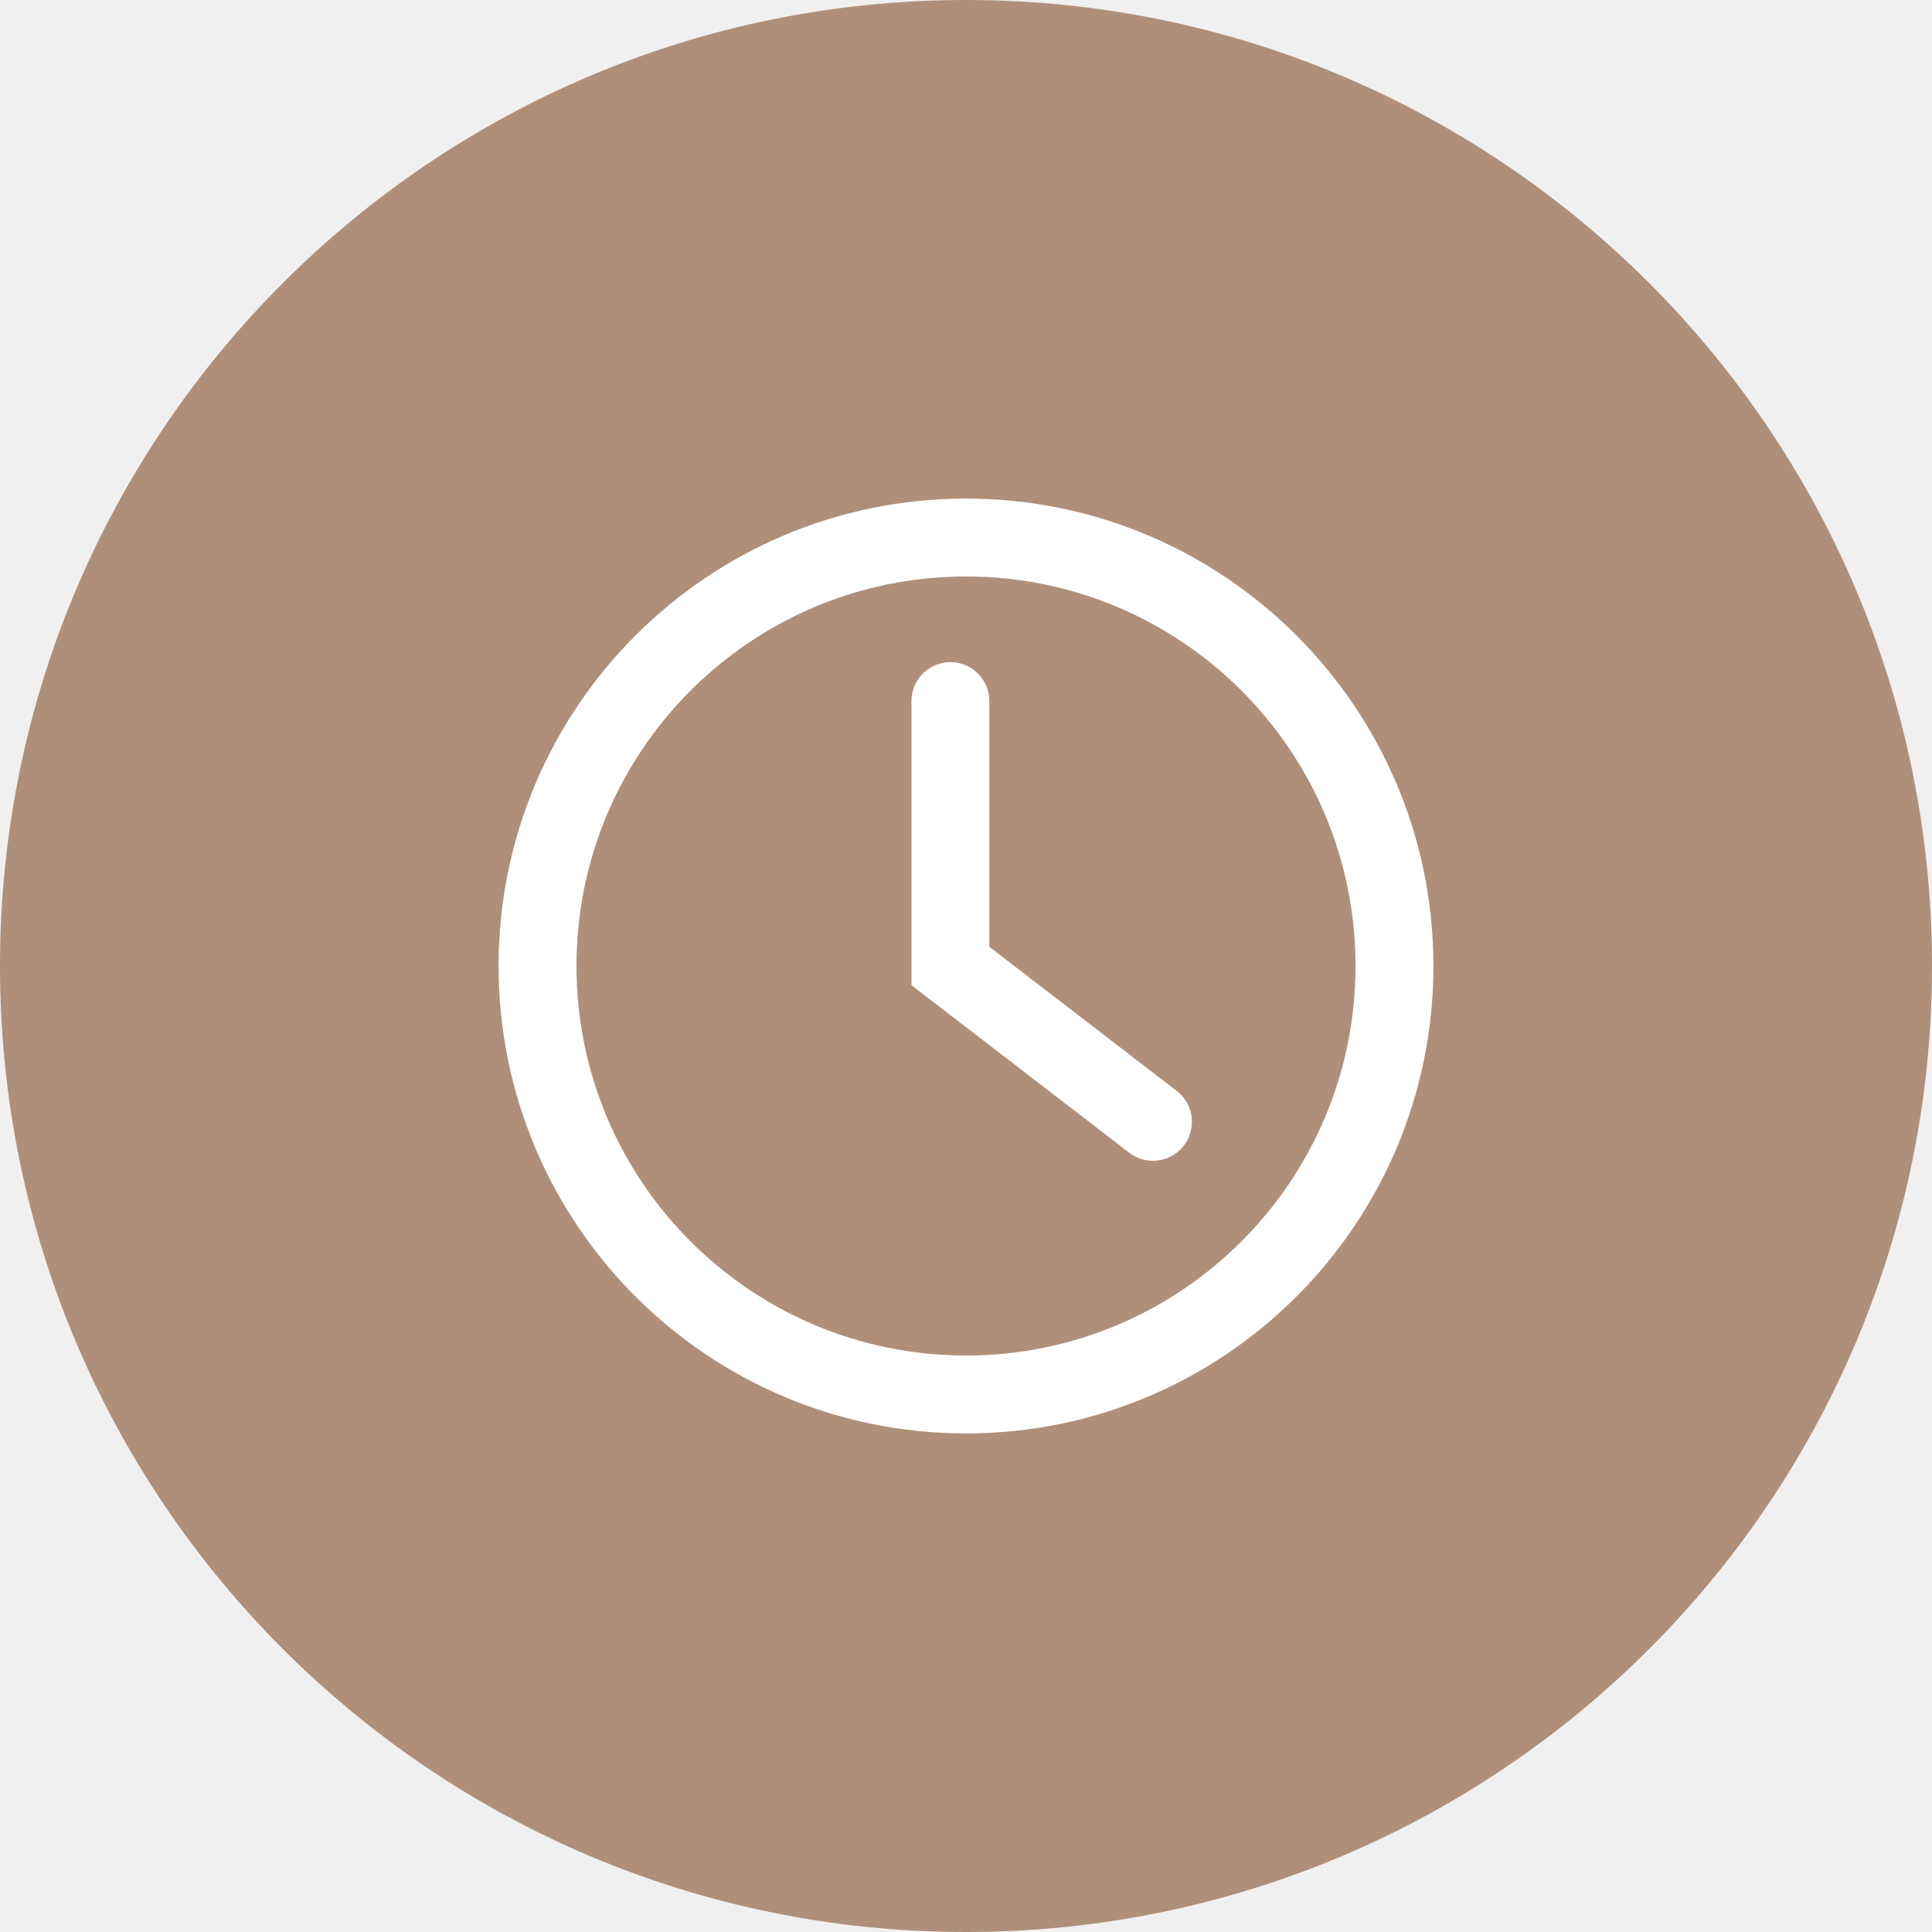
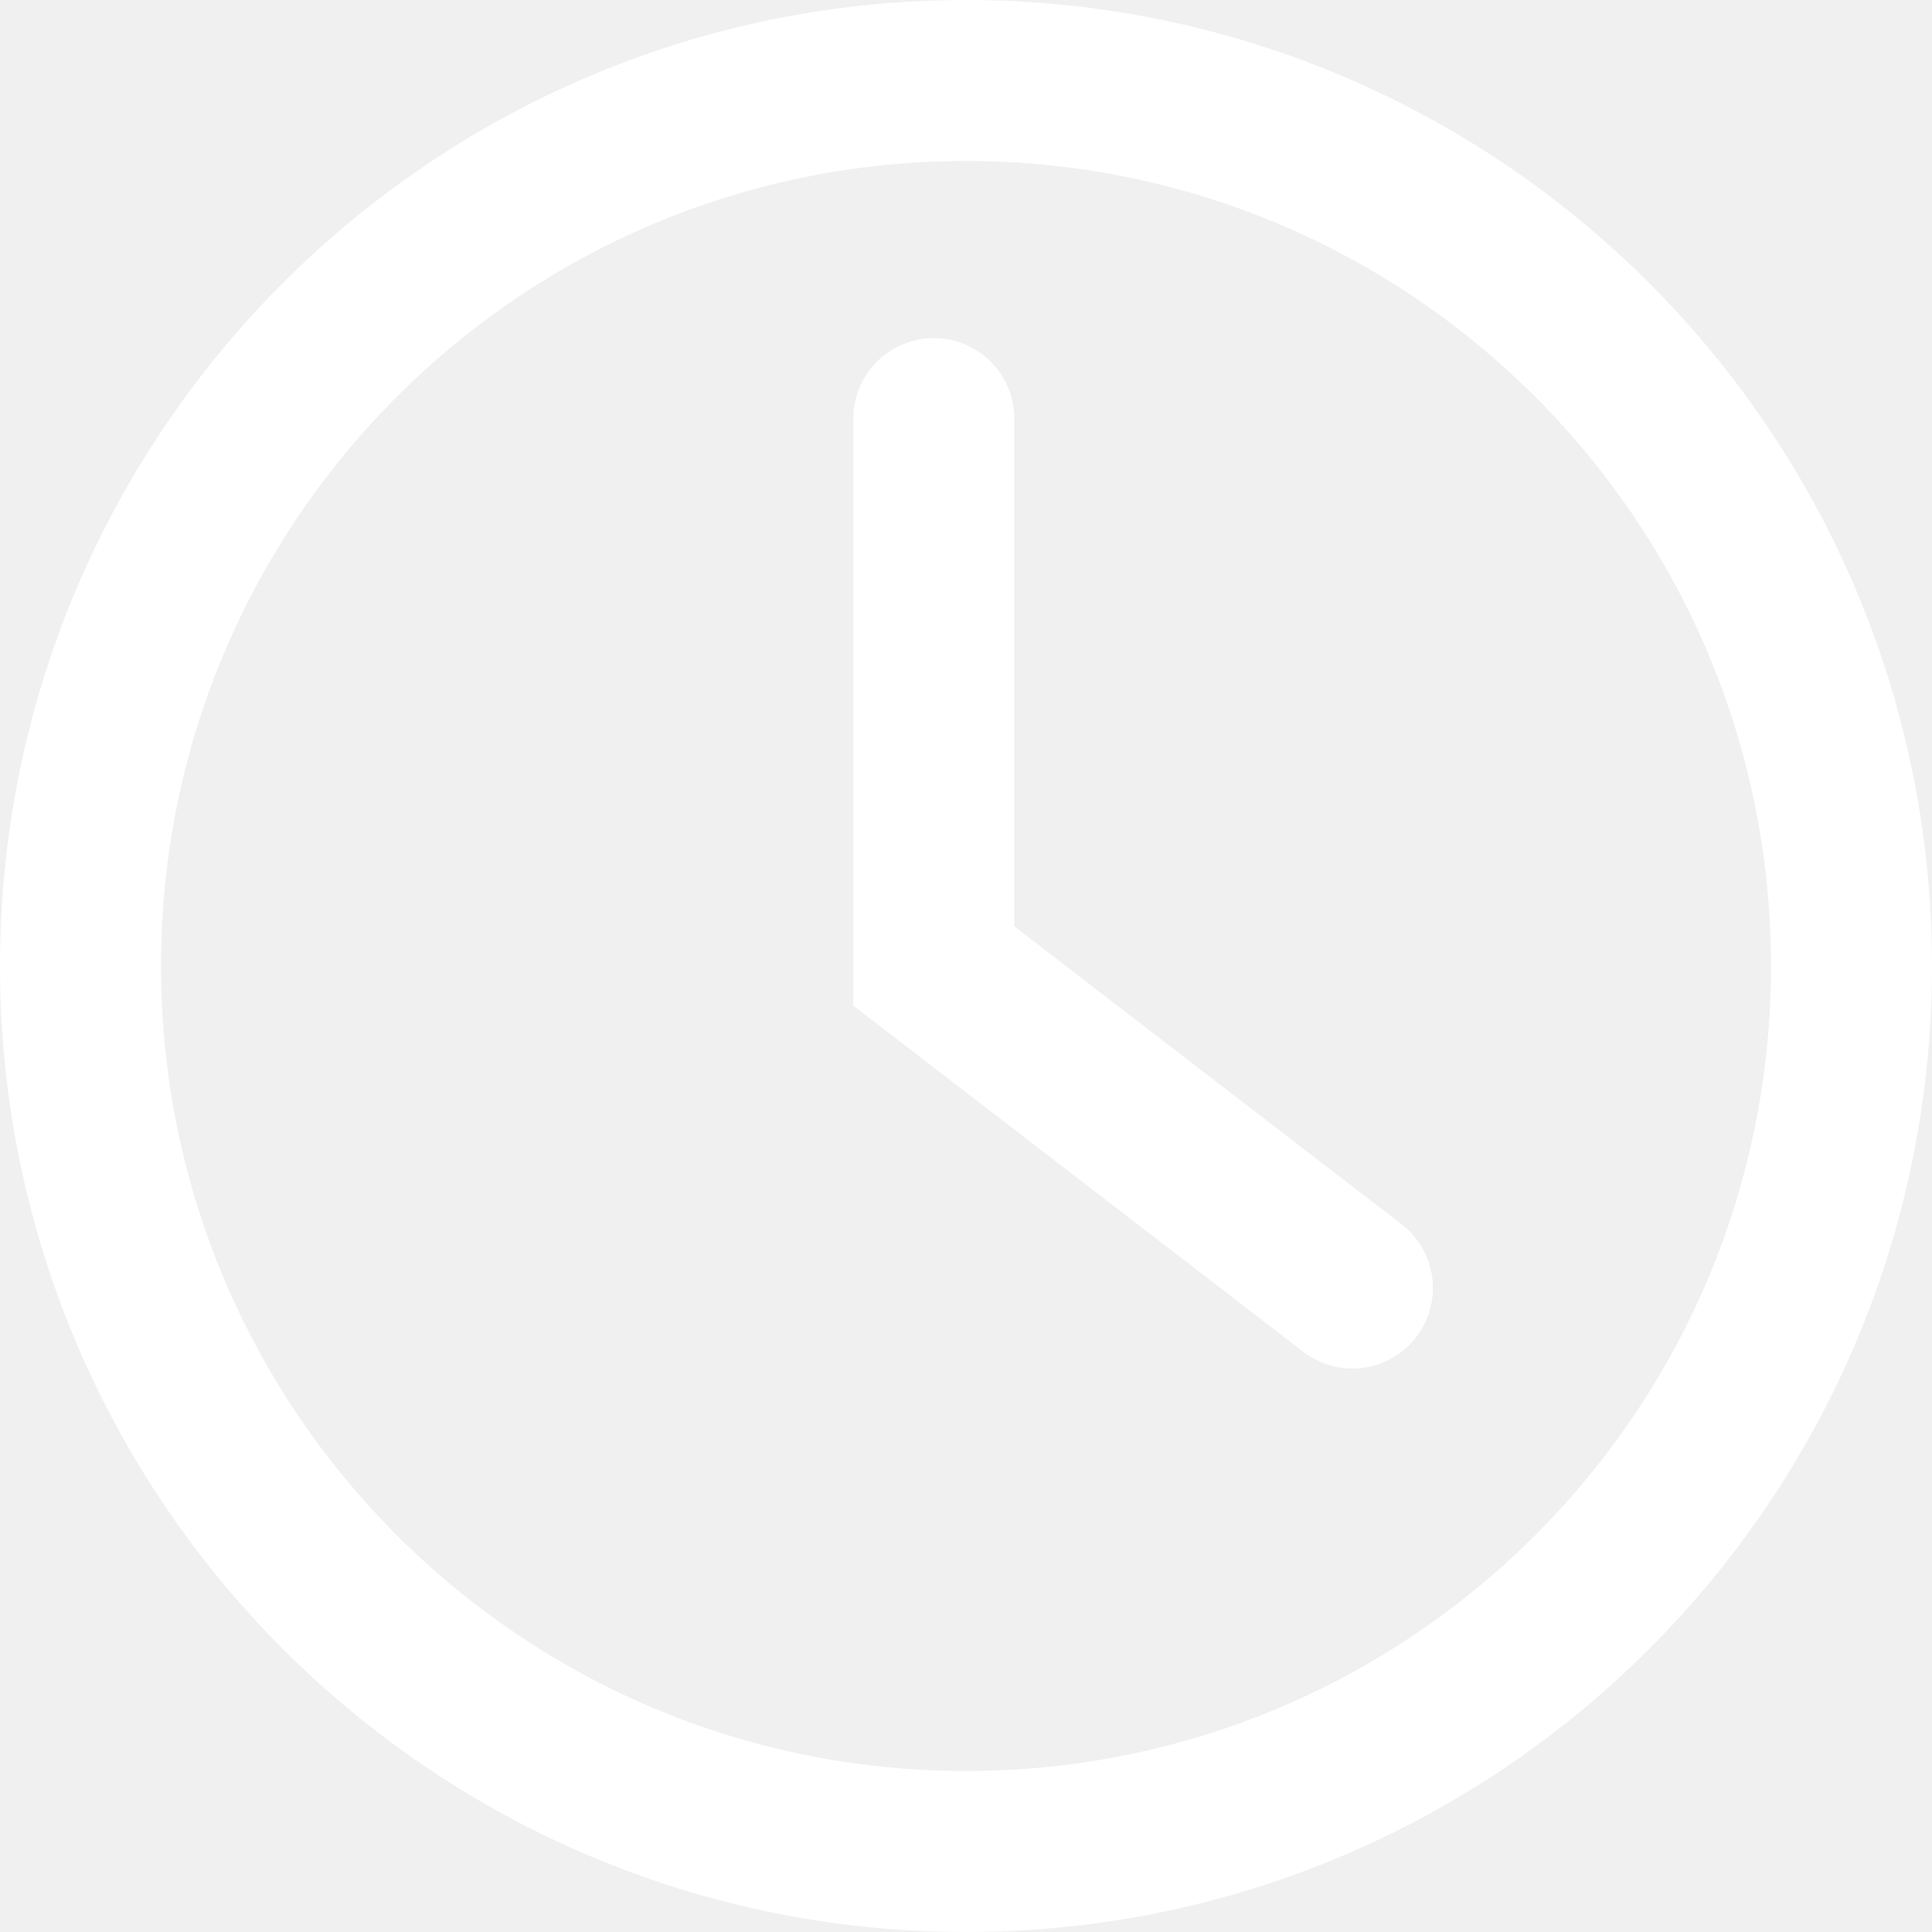
- <svg xmlns="http://www.w3.org/2000/svg" width="62" height="62" viewBox="0 0 62 62" fill="none">
-   <rect width="62" height="62" rx="31" fill="#B08F7A" />
-   <circle cx="15" cy="15" r="13.75" transform="matrix(1 0 0 -1 16 46)" stroke="white" stroke-width="2.5" />
-   <path d="M30.5 22.5V31L37 36" stroke="white" stroke-width="2.5" stroke-linecap="round" />
+ <svg xmlns="http://www.w3.org/2000/svg" width="30" height="30" viewBox="0 0 30 30" fill="none">
+   <circle cx="15" cy="15" r="13.75" transform="matrix(1 0 0 -1 0 30)" stroke="white" stroke-width="2.5" />
+   <path d="M14.5 6.5V15L21 20" stroke="white" stroke-width="2.5" stroke-linecap="round" />
</svg>
